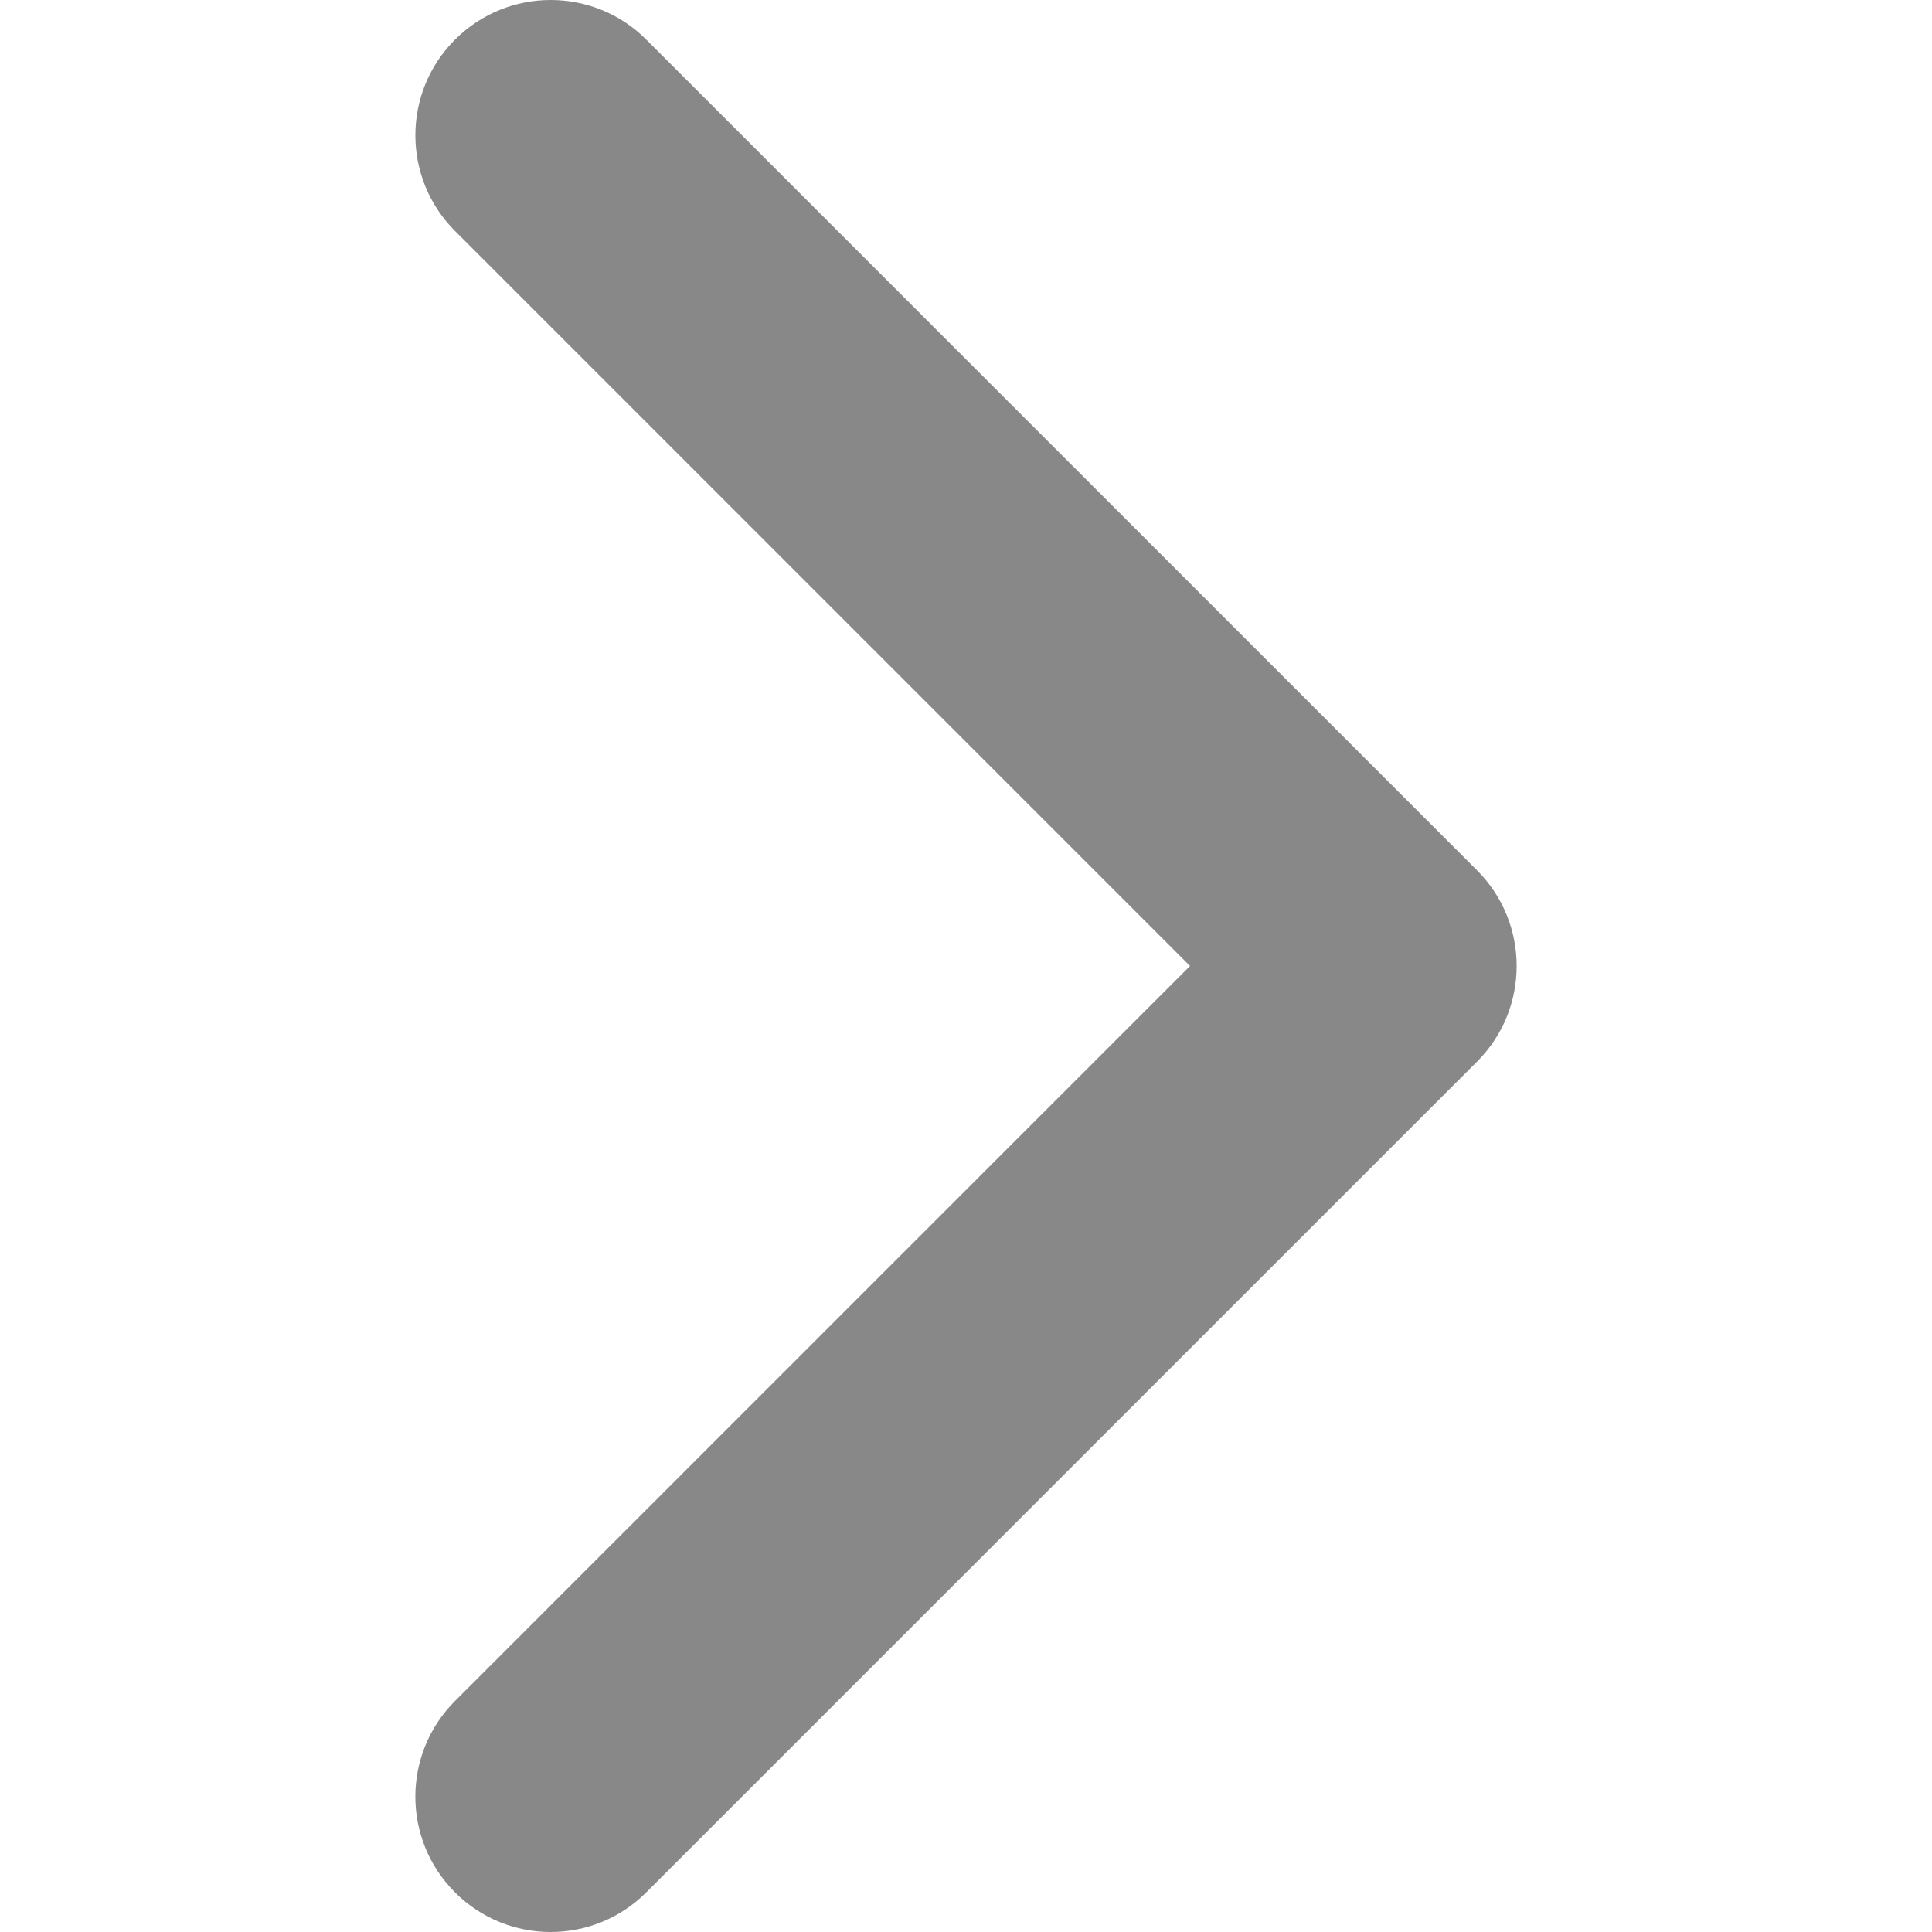
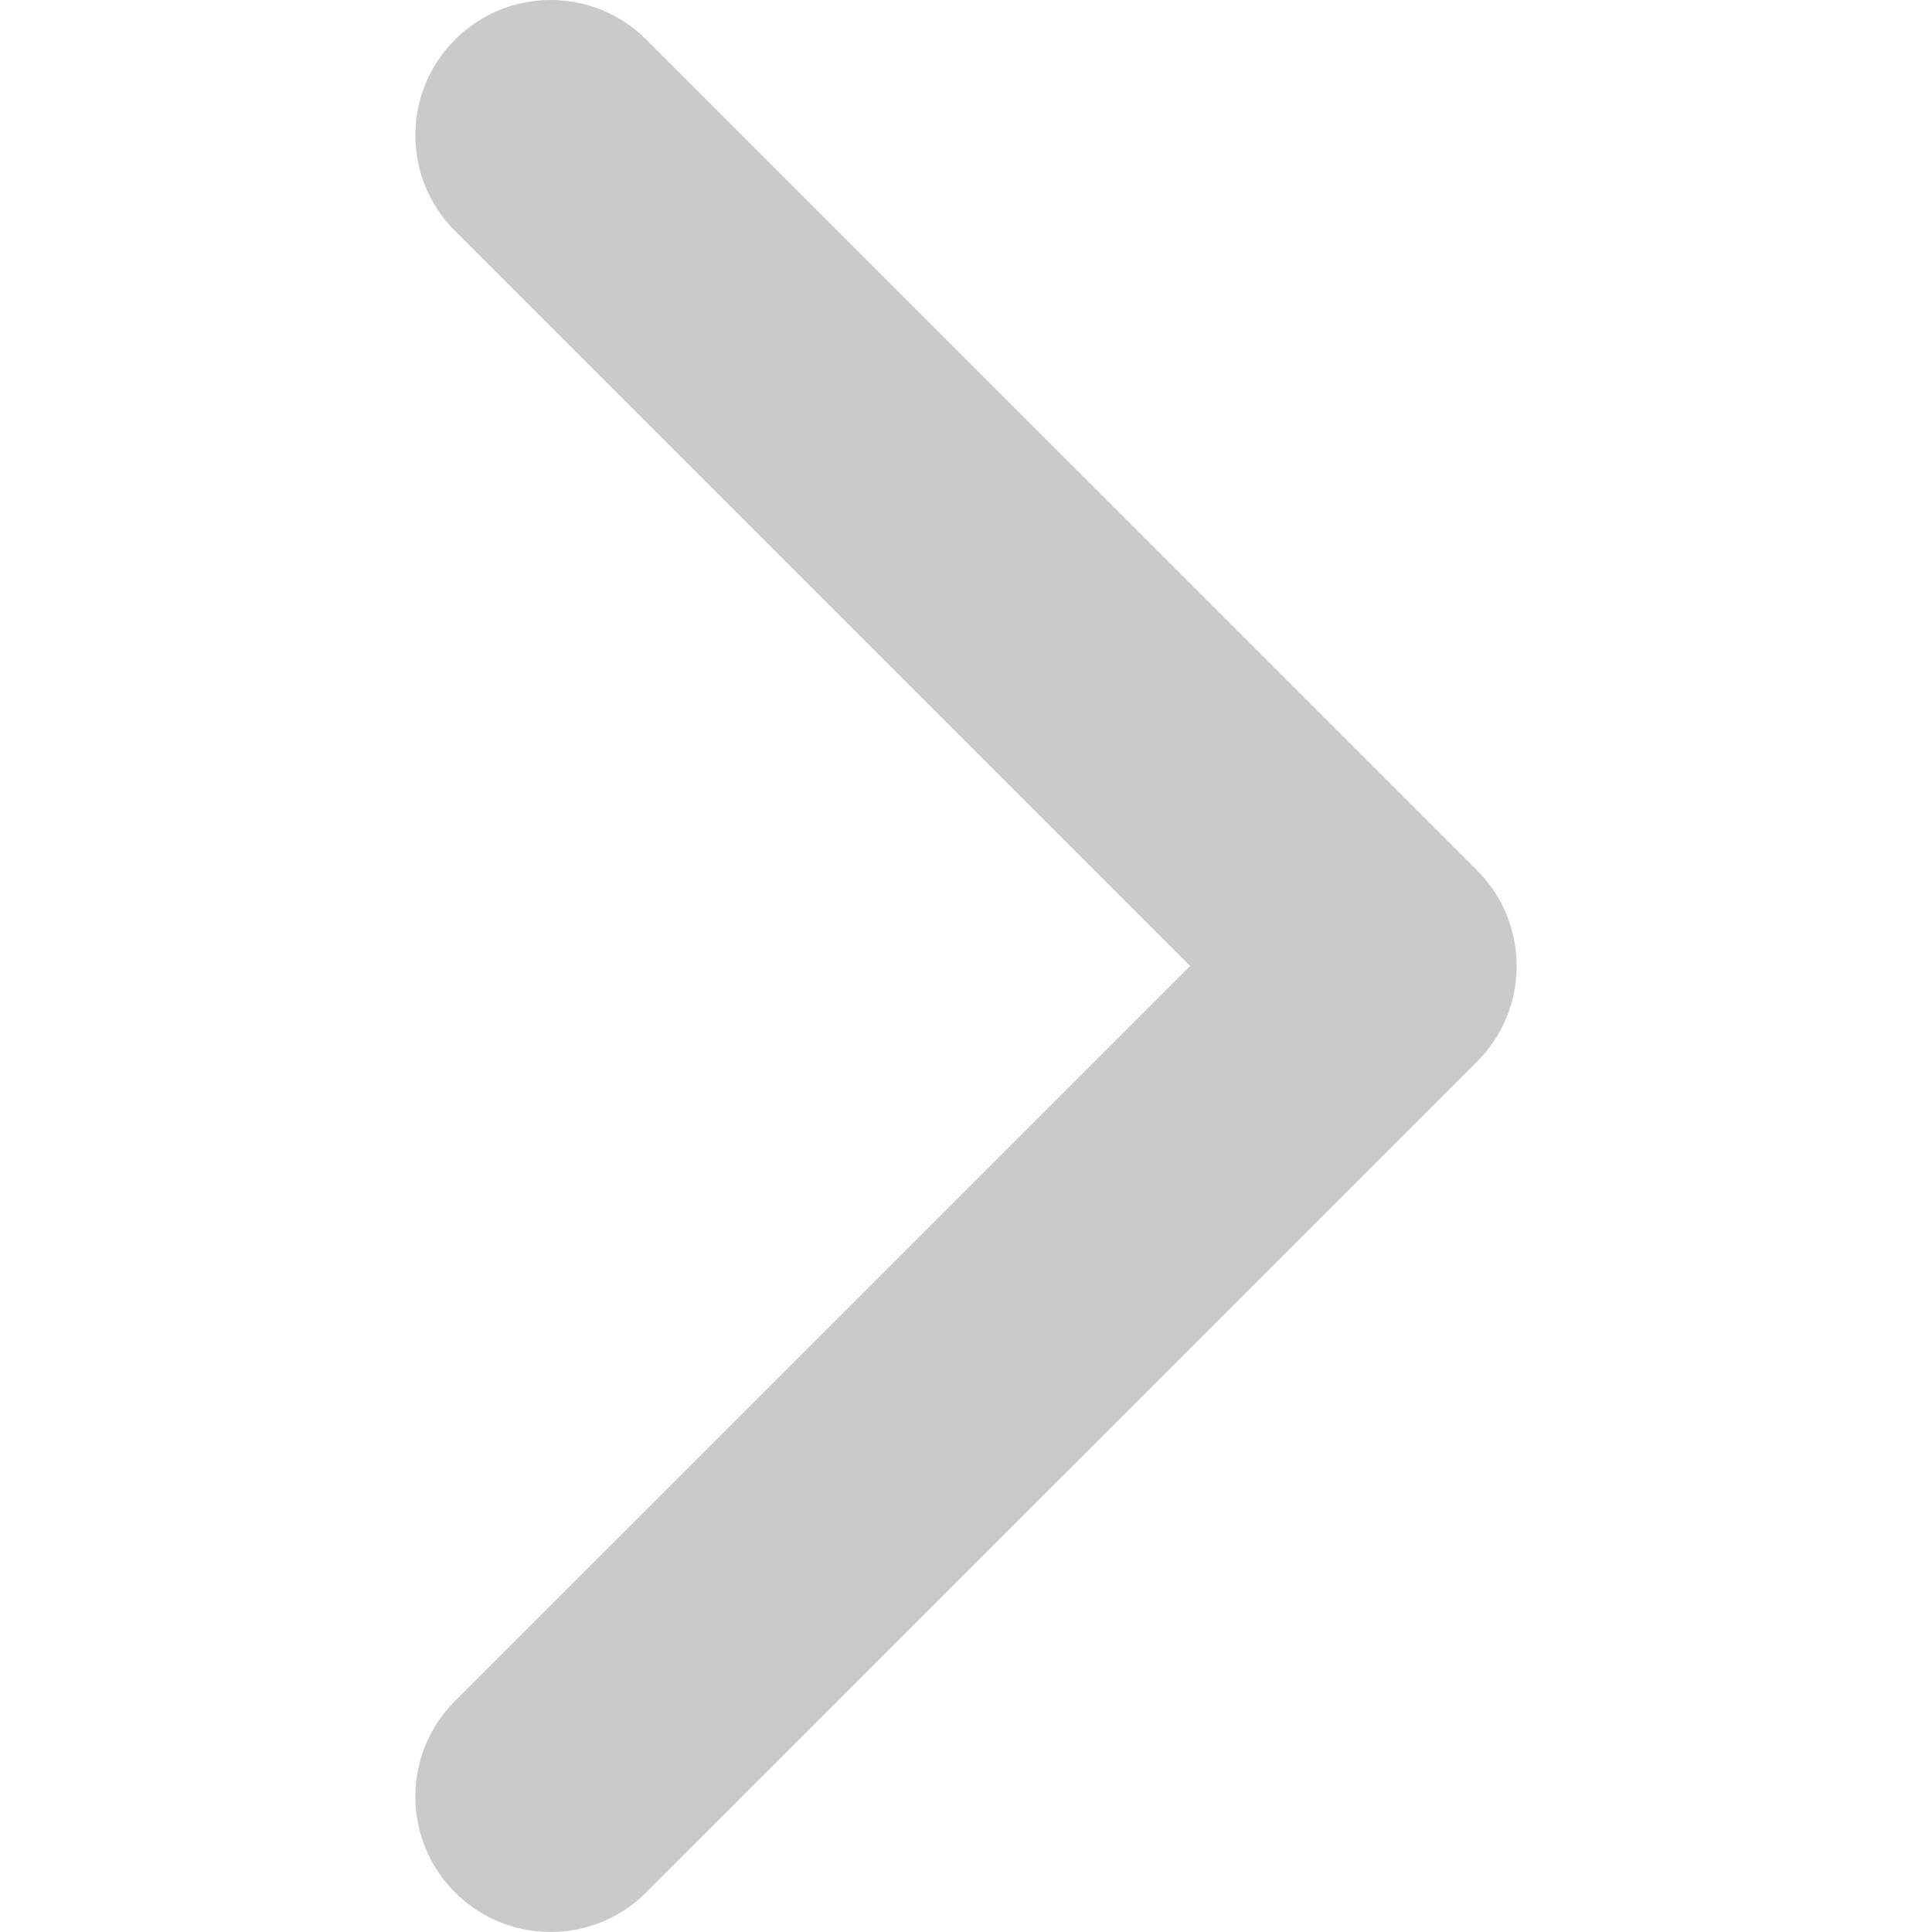
<svg xmlns="http://www.w3.org/2000/svg" version="1.1" id="Capa_1" x="0px" y="0px" width="451.846px" height="451.847px" viewBox="0 0 451.846 451.847" style="enable-background:new 0 0 451.846 451.847;" xml:space="preserve">
  <g>
-     <path fill="#888" d="M345.441,248.292L151.154,442.573c-12.359,12.365-32.397,12.365-44.75,0c-12.354-12.354-12.354-32.391,0-44.744   L278.318,225.92L106.409,54.017c-12.354-12.359-12.354-32.394,0-44.748c12.354-12.359,32.391-12.359,44.75,0l194.287,194.284   c6.177,6.18,9.262,14.271,9.262,22.366C354.708,234.018,351.617,242.115,345.441,248.292z" />
+     <path fill="#cacaca" d="M345.441,248.292L151.154,442.573c-12.359,12.365-32.397,12.365-44.75,0c-12.354-12.354-12.354-32.391,0-44.744   L278.318,225.92L106.409,54.017c-12.354-12.359-12.354-32.394,0-44.748c12.354-12.359,32.391-12.359,44.75,0l194.287,194.284   c6.177,6.18,9.262,14.271,9.262,22.366C354.708,234.018,351.617,242.115,345.441,248.292z" />
  </g>
  <g>
</g>
  <g>
</g>
  <g>
</g>
  <g>
</g>
  <g>
</g>
  <g>
</g>
  <g>
</g>
  <g>
</g>
  <g>
</g>
  <g>
</g>
  <g>
</g>
  <g>
</g>
  <g>
</g>
  <g>
</g>
  <g>
</g>
</svg>
